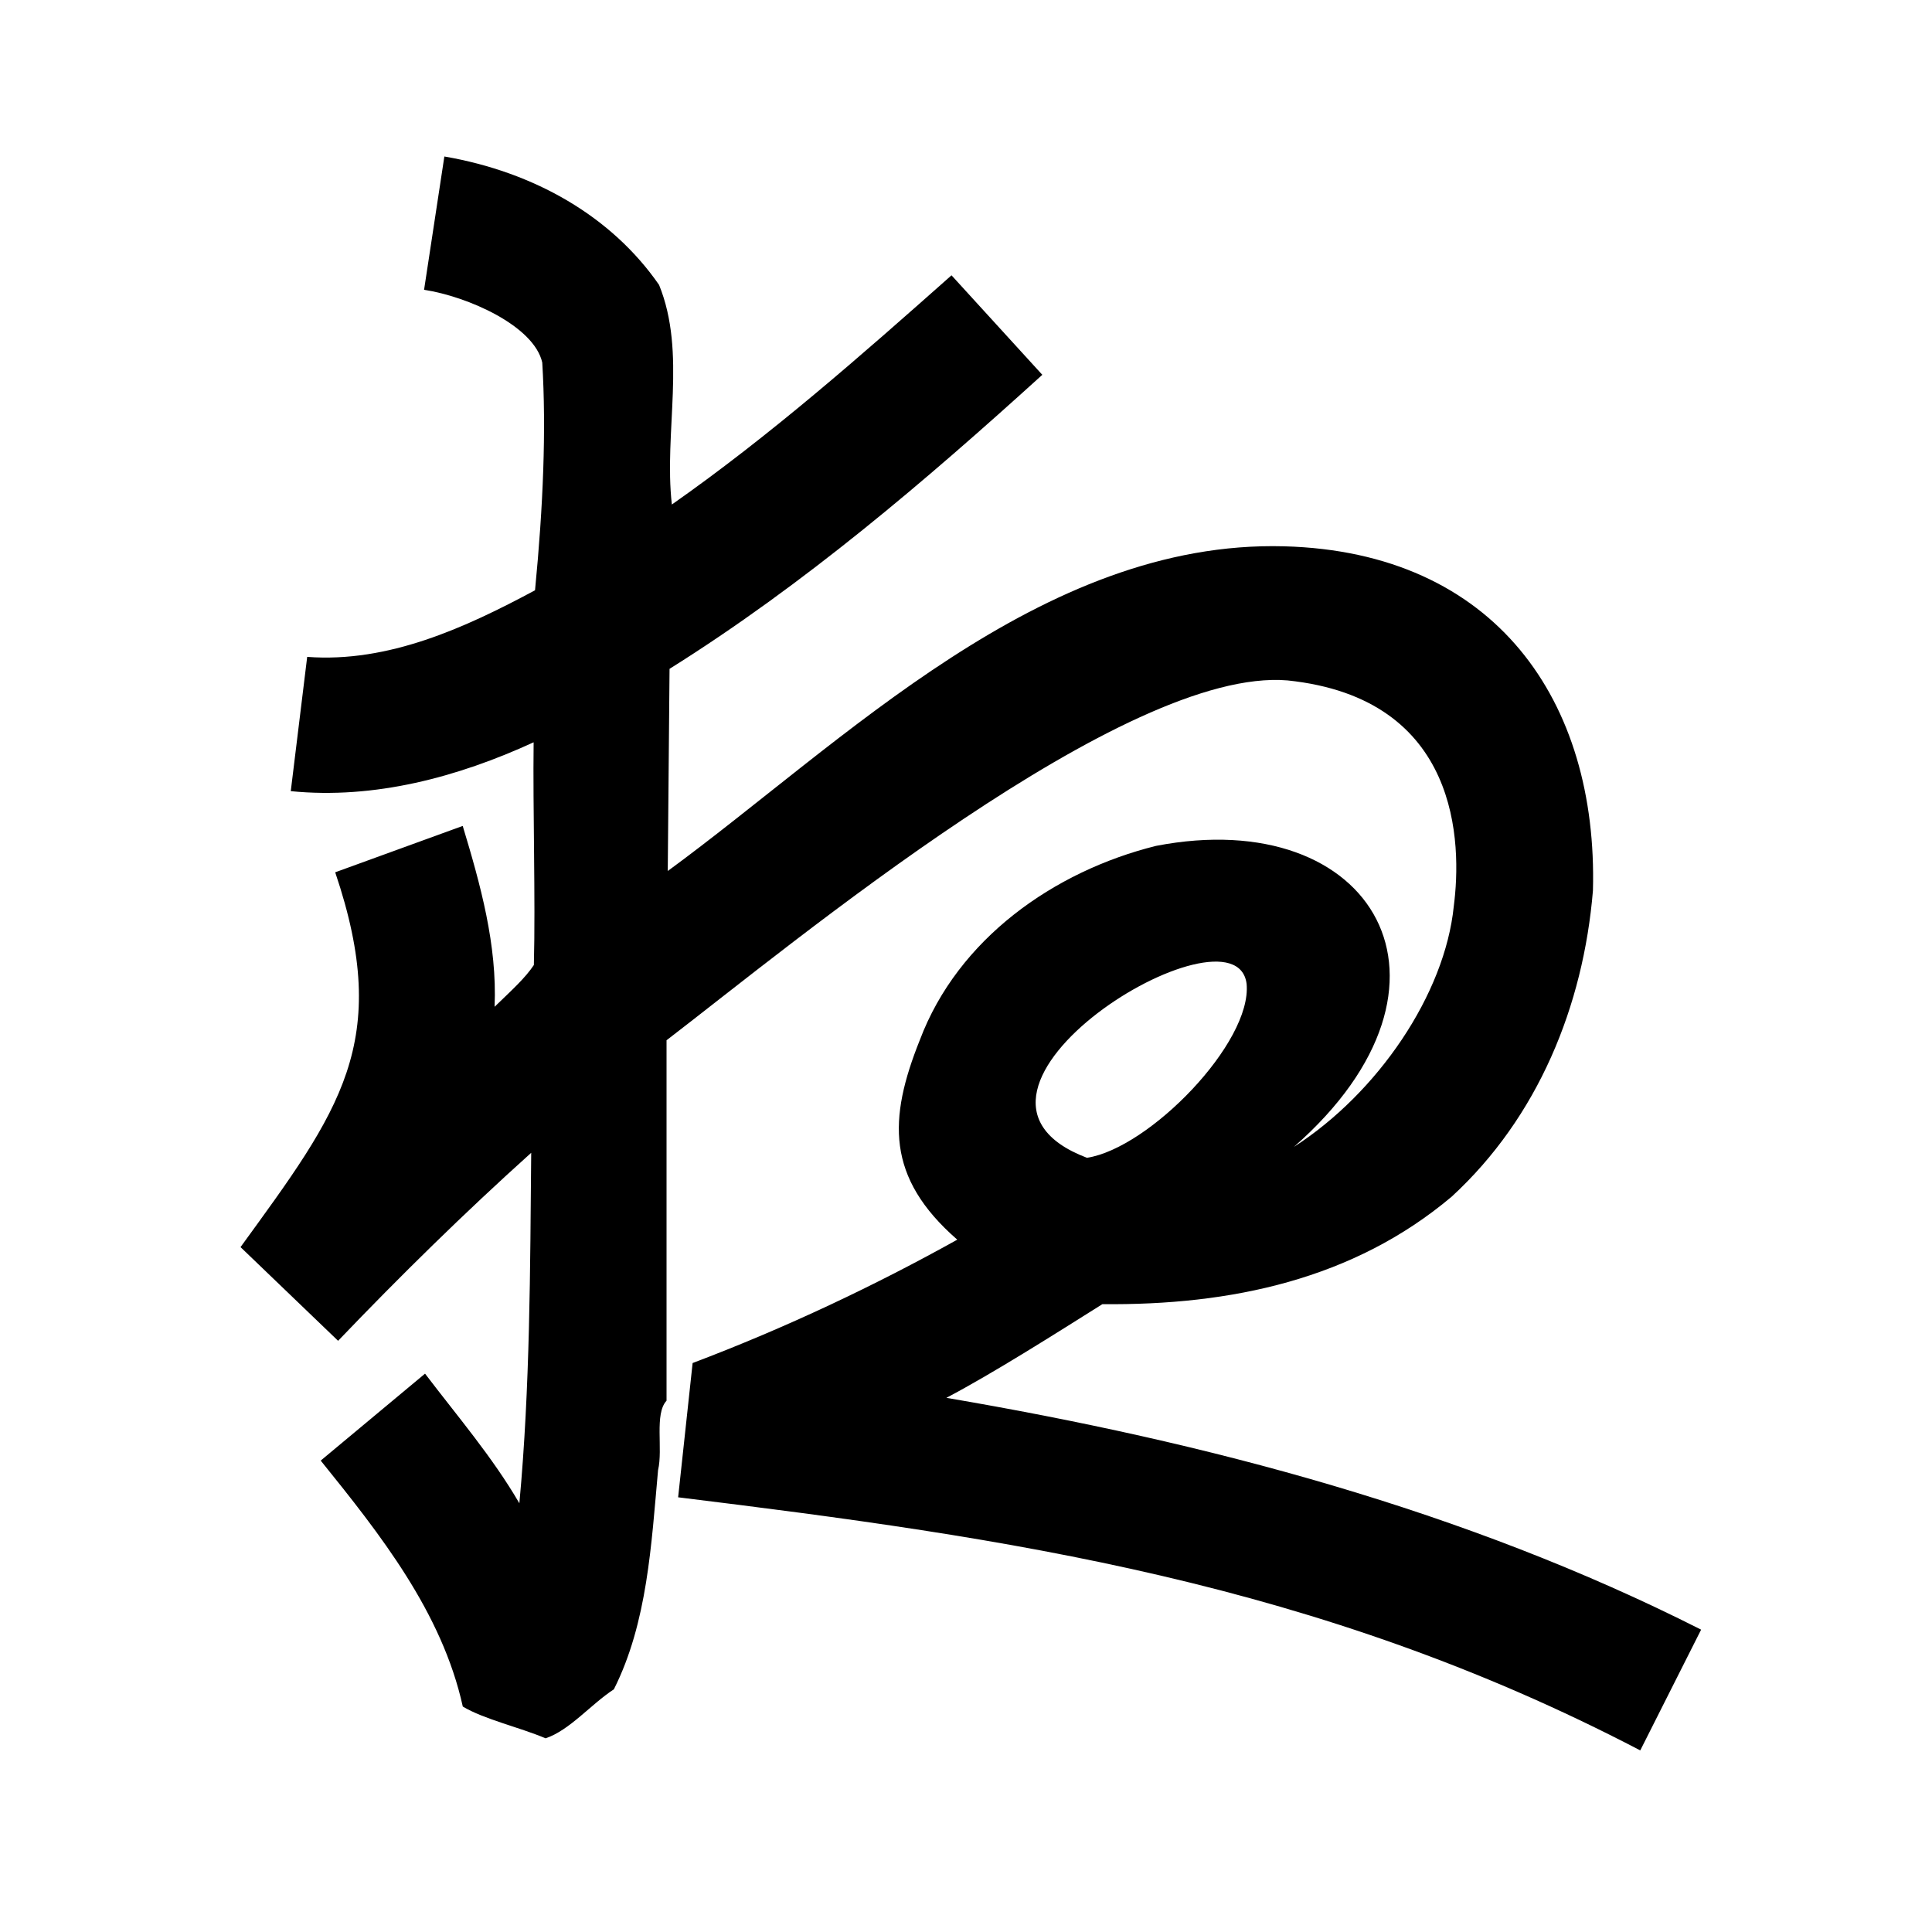
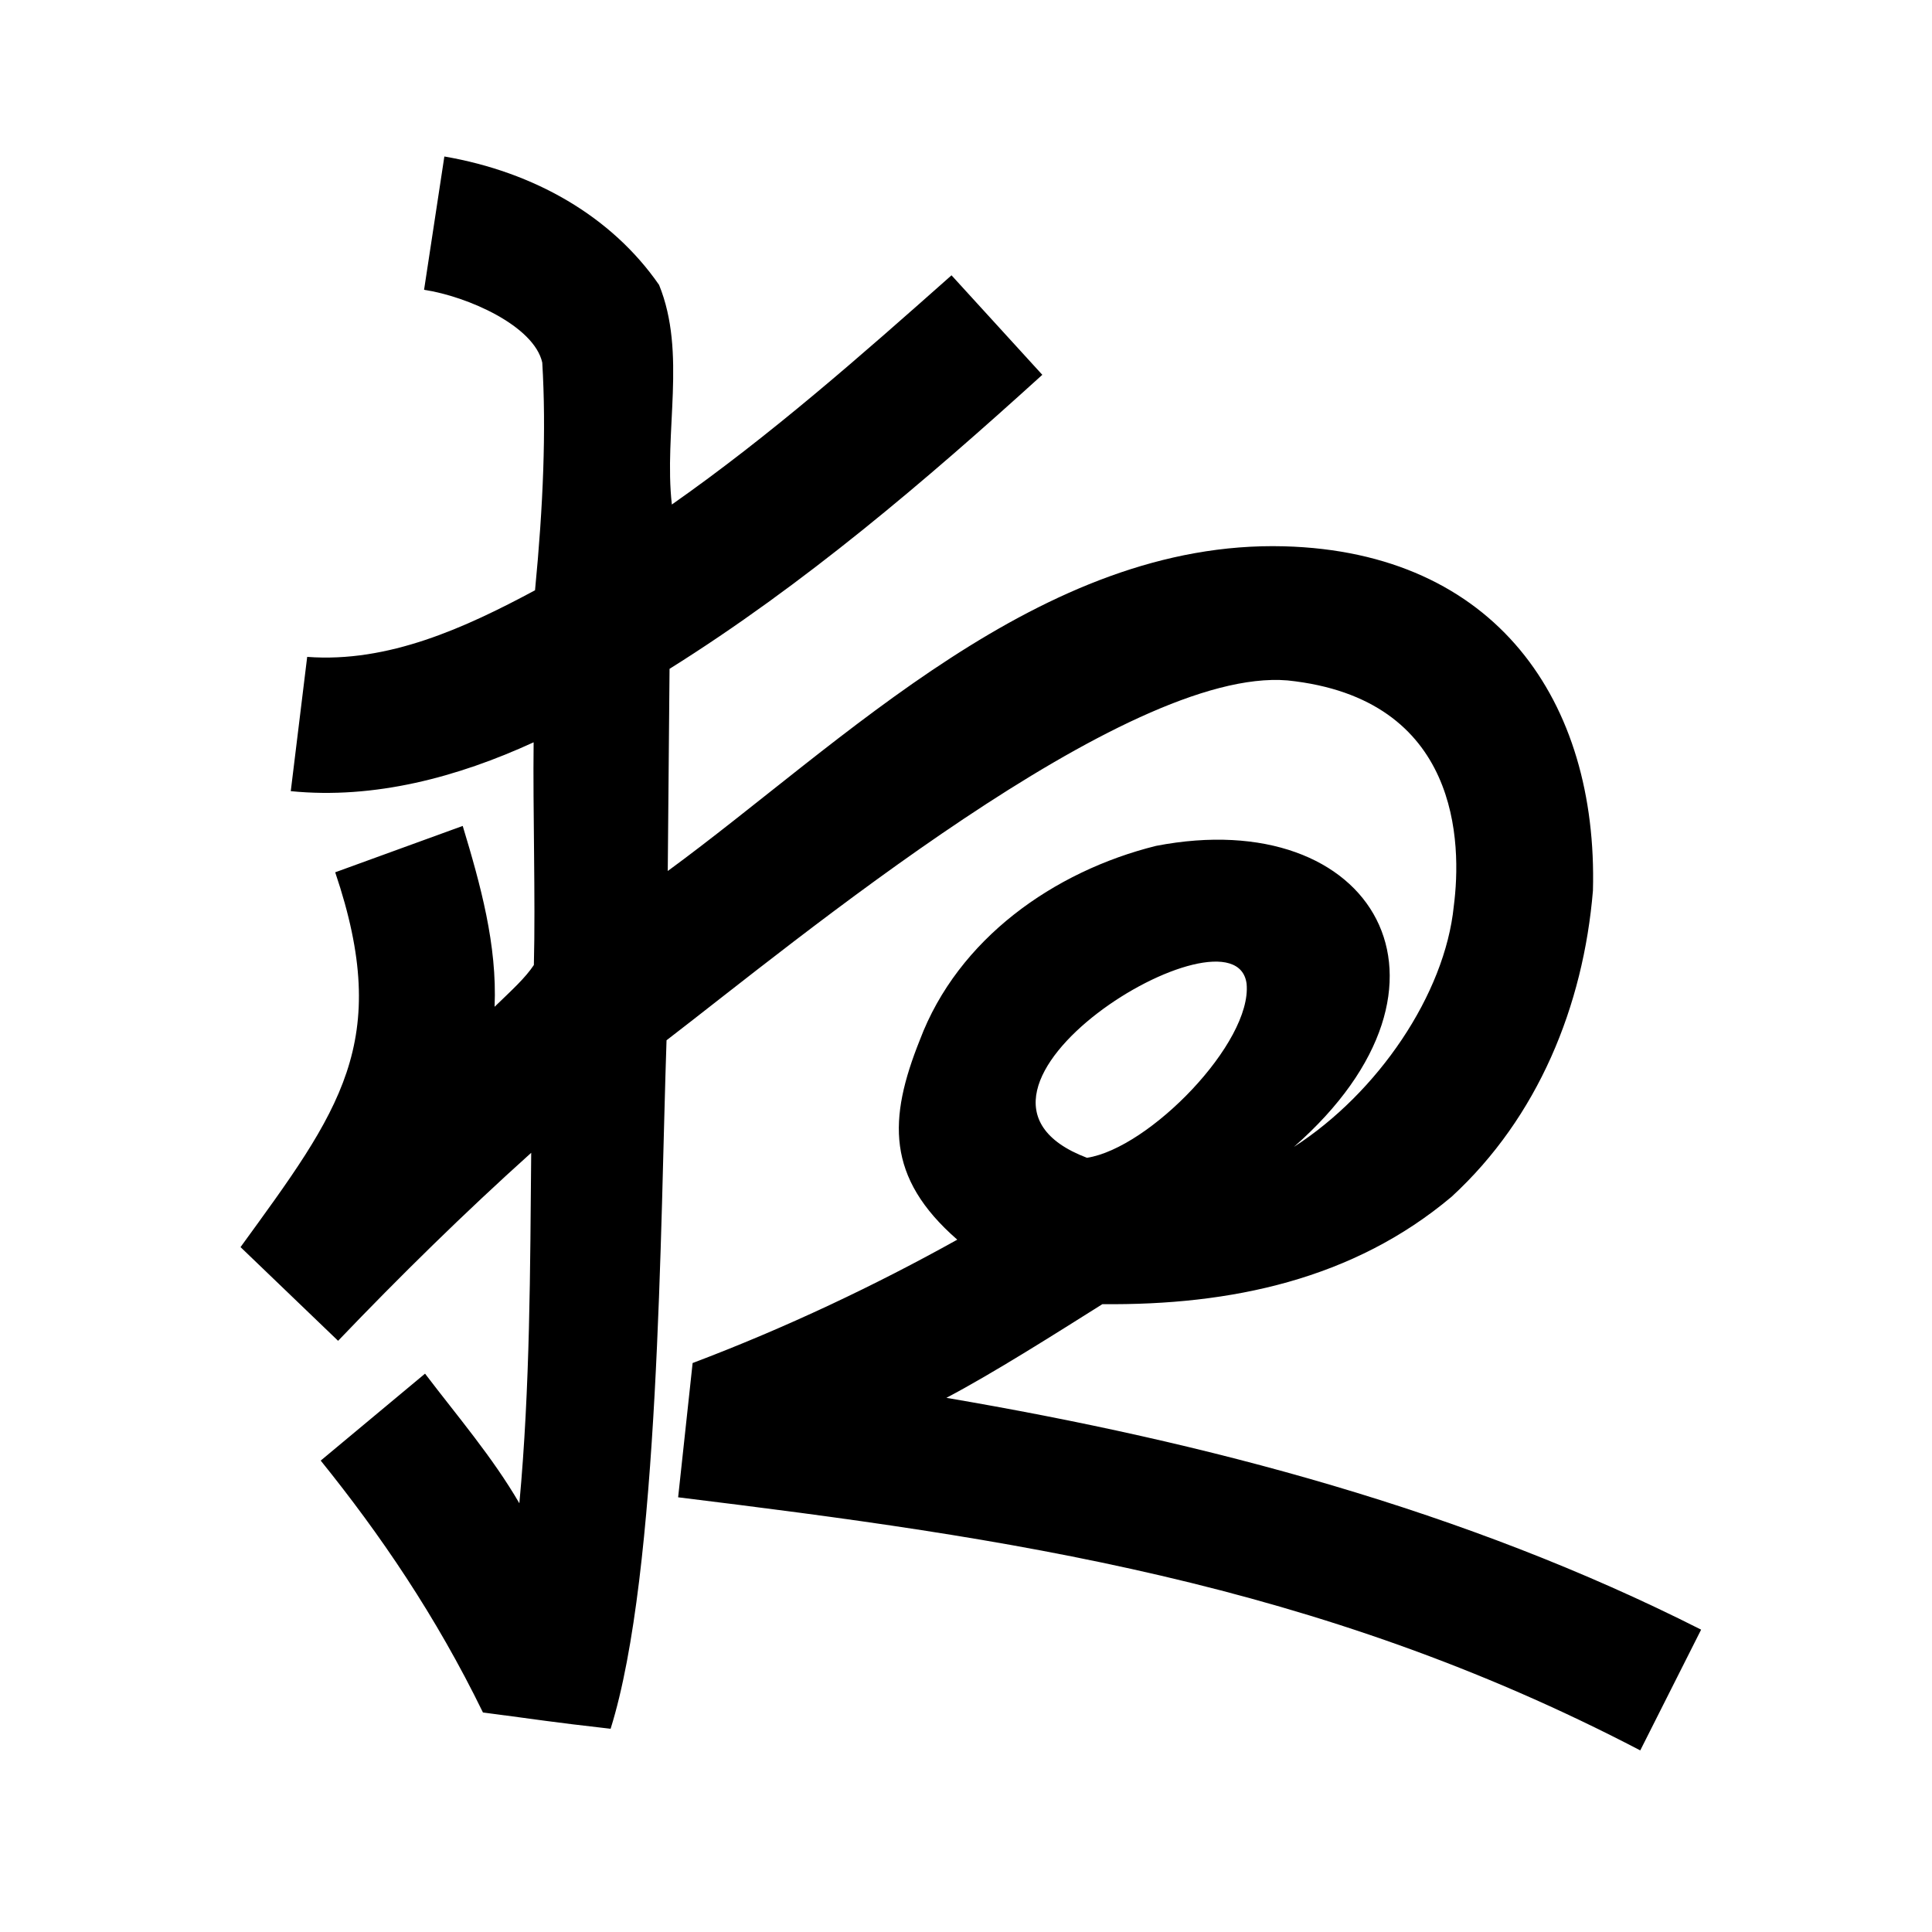
- <svg xmlns="http://www.w3.org/2000/svg" id="svg6" height="200" width="200" viewBox="0 0 200 200" version="1.1">
+ <svg xmlns="http://www.w3.org/2000/svg" version="1.1" viewBox="0 0 200 200" width="200" height="200" id="svg6">
  <defs id="defs10" />
-   <g id="g4" fill="black">
-     <path d="m 68.226,29.491 c 2.875,7.056 0.478,15.247 1.324,22.737 C 79.779,45.056 89.165,36.78 98.5,28.5 c 3.133,3.433 6.267,6.867 9.4,10.3 C 95.764,49.813 83.227,60.522 69.311,69.239 69.247,76.215 69.185,83.191 69.126,90.167 87.228,76.913 107.752,55.879 132.933,56.553 154.857,57.146 165.429,72.615 164.9,92.2 c -0.99,11.912 -5.672,23.448 -14.627,31.682 -10.164,8.564 -22.851,11.258 -36.154,11.124 -4.627,2.909 -11.314,7.159 -16.149,9.697 26.912,4.583 53.674,11.624 78.129,23.998 -2.1,4.167 -4.2,8.333 -6.3,12.5 C 136.316,163.724 104.216,159.182 70.2,155 l 1.5,-13.9 c 9.678,-3.654 19.018,-8.099 27.396,-12.77 -7.383,-6.441 -7.139,-12.514 -3.875,-20.669 3.943,-10.458 13.863,-17.464 24.451,-20.096 22.532,-4.348 33.555,14.257 14.271,31.161 8.68,-5.581 15.634,-15.793 16.553,-24.922 0.836,-6.447 0.701,-21.512 -17.208,-23.367 C 116.503,69.024 82.142,97.614 69,107.689 V 145 c -1.275,1.377 -0.352,4.971 -0.878,7.192 -0.693,7.655 -1.097,15.782 -4.574,22.685 -2.379,1.549 -4.574,4.237 -7.069,5.072 C 53.748,178.795 50.11,177.981 47.908,176.662 45.755,166.9 39.345,158.815 33.2,151.2 l 10.8,-9 c 3.347,4.403 6.976,8.625 9.765,13.42 1.115,-12.06 1.114,-24.182 1.225,-36.283 C 48.069,125.559 41.434,132.077 35,138.8 c -3.366,-3.233 -6.737,-6.47 -10.1,-9.7 10.249,-14.113 15.759,-21.19 9.8,-38.8 l 13.2,-4.8 c 1.838,6.075 3.575,12.318 3.3,18.722 1.879,-1.817 3.154,-2.962 4.066,-4.324 C 55.442,93.029 55.155,83.833 55.241,76.843 47.403,80.441 38.775,82.764 30.1,81.9 L 31.8,68 c 8.402,0.631 16.355,-3.013 23.586,-6.894 0.847,-8.734 1.17,-16.583 0.749,-23.574 C 55.279,33.729 48.427,30.691 43.9,30 L 46,16.2 c 9.31,1.602 17.31,6.195 22.226,13.291 z m 44.296,90.364 c 6.461,-0.995 17.103,-11.926 16.526,-18.009 -1.152,-9.081 -34.508,11.19 -16.526,18.009 z" id="path2" />
+   <g fill="black" id="g4">
+     <path id="path2" d="m 68.226,29.491 c 2.875,7.056 0.478,15.247 1.324,22.737 C 79.779,45.056 89.165,36.78 98.5,28.5 c 3.133,3.433 6.267,6.867 9.4,10.3 C 95.764,49.813 83.227,60.522 69.311,69.239 69.247,76.215 69.185,83.191 69.126,90.167 87.228,76.913 107.752,55.879 132.933,56.553 154.857,57.146 165.429,72.615 164.9,92.2 c -0.99,11.912 -5.672,23.448 -14.627,31.682 -10.164,8.564 -22.851,11.258 -36.154,11.124 -4.627,2.909 -11.314,7.159 -16.149,9.697 26.912,4.583 53.674,11.624 78.129,23.998 -2.1,4.167 -4.2,8.333 -6.3,12.5 C 136.316,163.724 104.216,159.182 70.2,155 l 1.5,-13.9 c 9.678,-3.654 19.018,-8.099 27.396,-12.77 -7.383,-6.441 -7.139,-12.514 -3.875,-20.669 3.943,-10.458 13.863,-17.464 24.451,-20.096 22.532,-4.348 33.555,14.257 14.271,31.161 8.68,-5.581 15.634,-15.793 16.553,-24.922 0.836,-6.447 0.701,-21.512 -17.208,-23.367 C 116.503,69.024 82.142,97.614 69,107.689 c -0.65,18.847 -0.714,55.09 -5.79,71.273 -6.567,-0.749 -7.08,-0.889 -13.215,-1.686 C 45.12,167.274 39.345,158.815 33.2,151.2 l 10.8,-9 c 3.347,4.403 6.976,8.625 9.765,13.42 1.115,-12.06 1.114,-24.182 1.225,-36.283 C 48.069,125.559 41.434,132.077 35,138.8 c -3.366,-3.233 -6.737,-6.47 -10.1,-9.7 10.249,-14.113 15.759,-21.19 9.8,-38.8 l 13.2,-4.8 c 1.838,6.075 3.575,12.318 3.3,18.722 1.879,-1.817 3.154,-2.962 4.066,-4.324 C 55.442,93.029 55.155,83.833 55.241,76.843 47.403,80.441 38.775,82.764 30.1,81.9 L 31.8,68 c 8.402,0.631 16.355,-3.013 23.586,-6.894 0.847,-8.734 1.17,-16.583 0.749,-23.574 C 55.279,33.729 48.427,30.691 43.9,30 L 46,16.2 c 9.31,1.602 17.31,6.195 22.226,13.291 z m 44.296,90.364 c 6.461,-0.995 17.103,-11.926 16.526,-18.009 -1.152,-9.081 -34.508,11.19 -16.526,18.009 z" />
  </g>
</svg>
